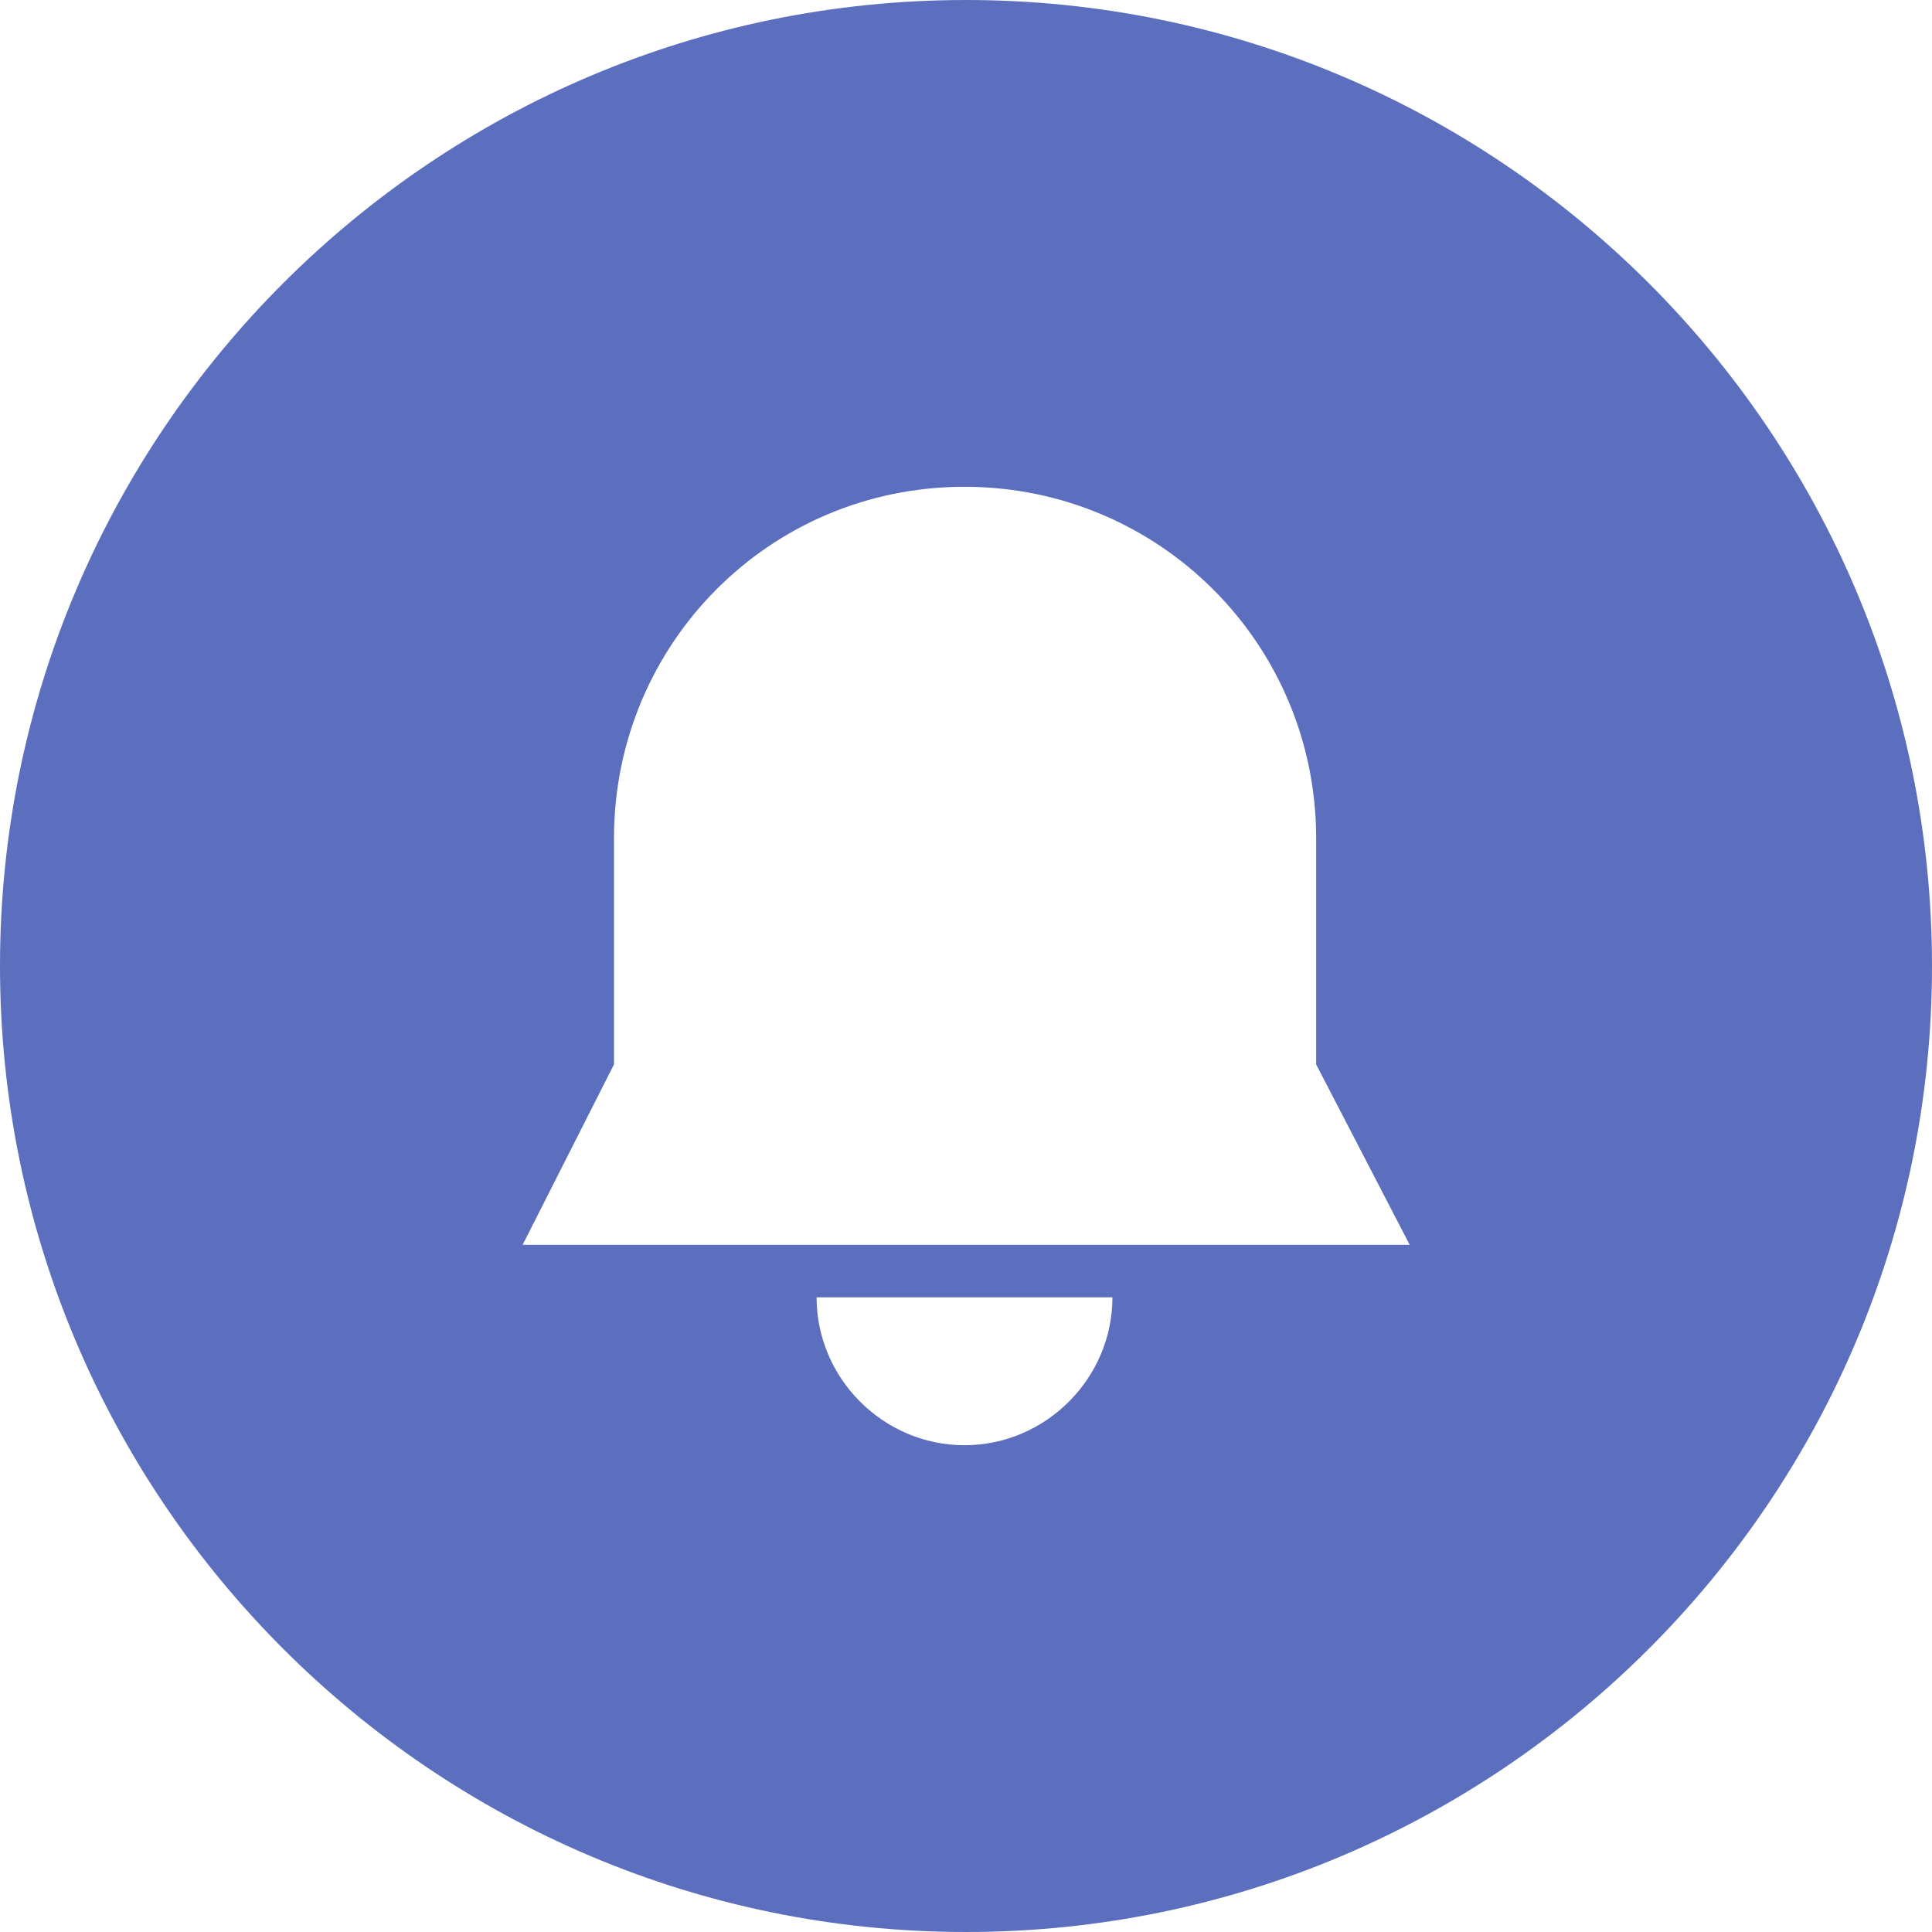
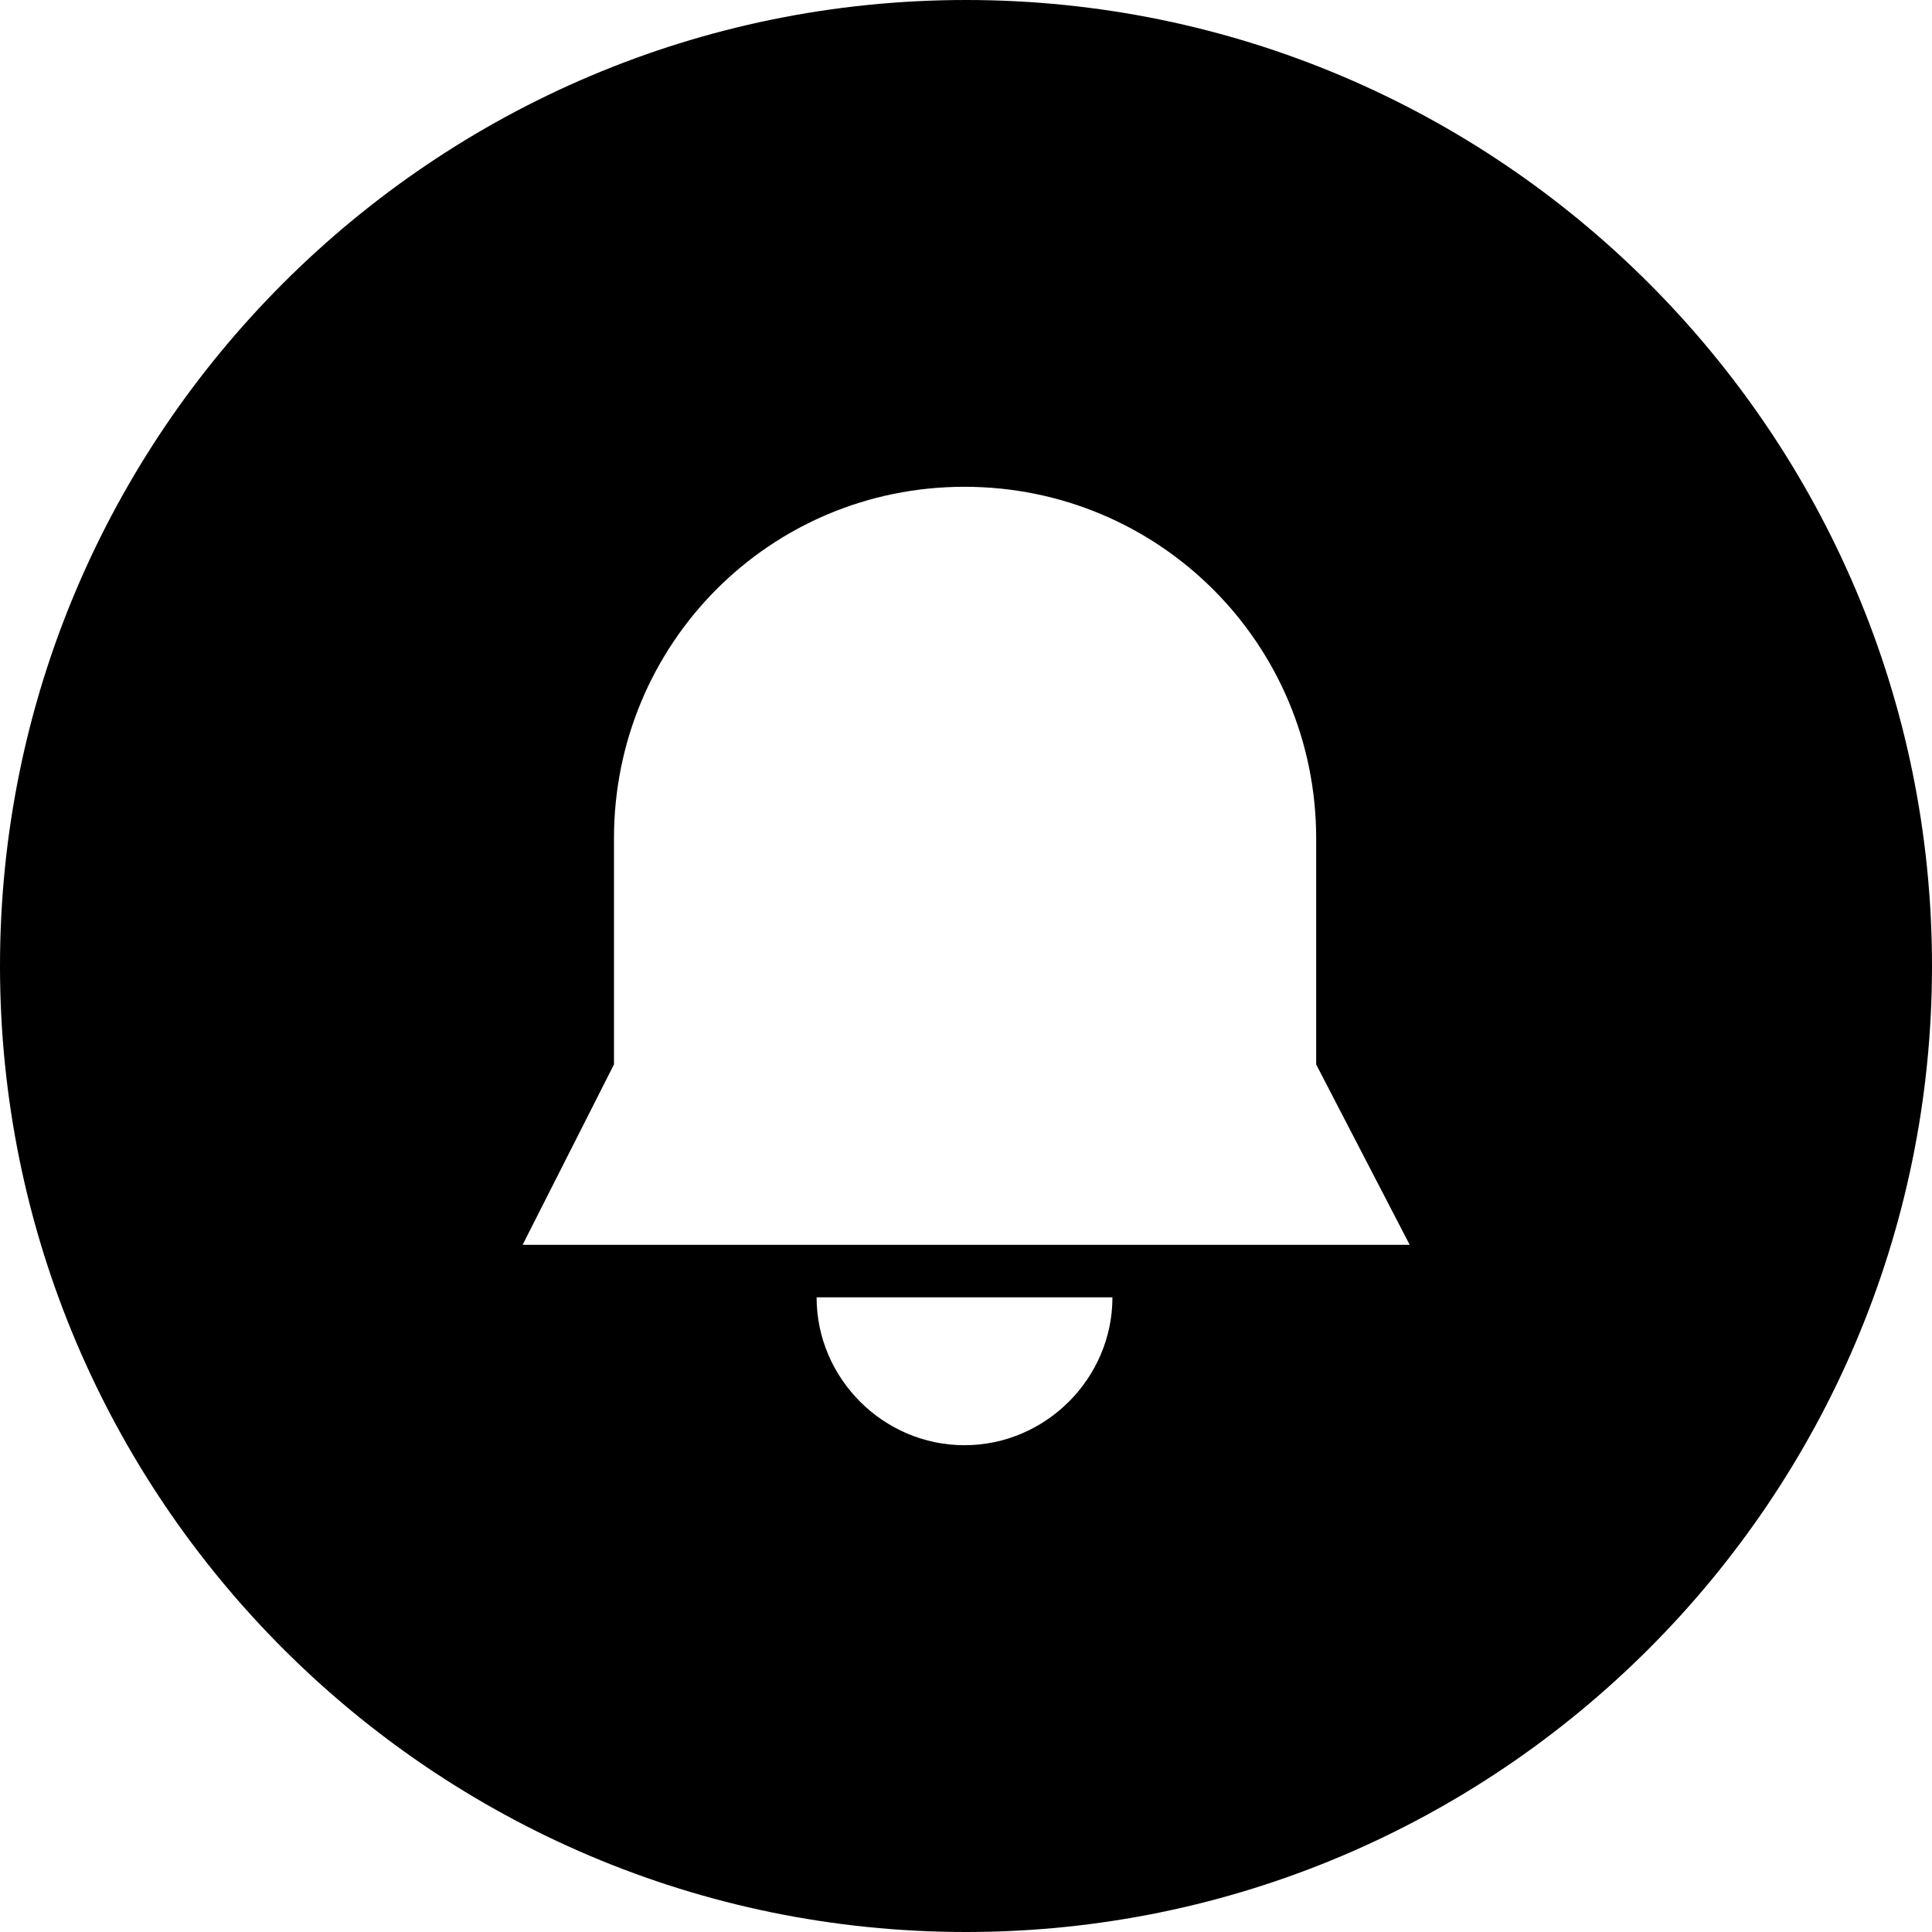
<svg xmlns="http://www.w3.org/2000/svg" width="24" height="24" viewBox="0 0 24 24" fill="none">
-   <path d="M12 0C5.381 0 0 5.381 0 12C0 18.619 5.381 24 12 24C18.619 24 24 18.619 24 12C24 5.381 18.619 0 12 0ZM11.981 17.953C10.973 17.953 10.144 17.123 10.144 16.116H13.819C13.819 17.123 12.989 17.953 11.981 17.953ZM6.492 15.464L7.627 13.223V10.416C7.627 7.997 9.562 6.047 11.981 6.047C14.4 6.047 16.35 7.997 16.35 10.416V13.223L17.512 15.464H6.492Z" fill="#5B6FBE" />
+   <path d="M12 0C5.381 0 0 5.381 0 12C0 18.619 5.381 24 12 24C18.619 24 24 18.619 24 12C24 5.381 18.619 0 12 0ZM11.981 17.953C10.973 17.953 10.144 17.123 10.144 16.116H13.819C13.819 17.123 12.989 17.953 11.981 17.953ZM6.492 15.464L7.627 13.223V10.416C7.627 7.997 9.562 6.047 11.981 6.047C14.4 6.047 16.35 7.997 16.35 10.416V13.223L17.512 15.464H6.492Z" fill="currentColor" />
</svg>
